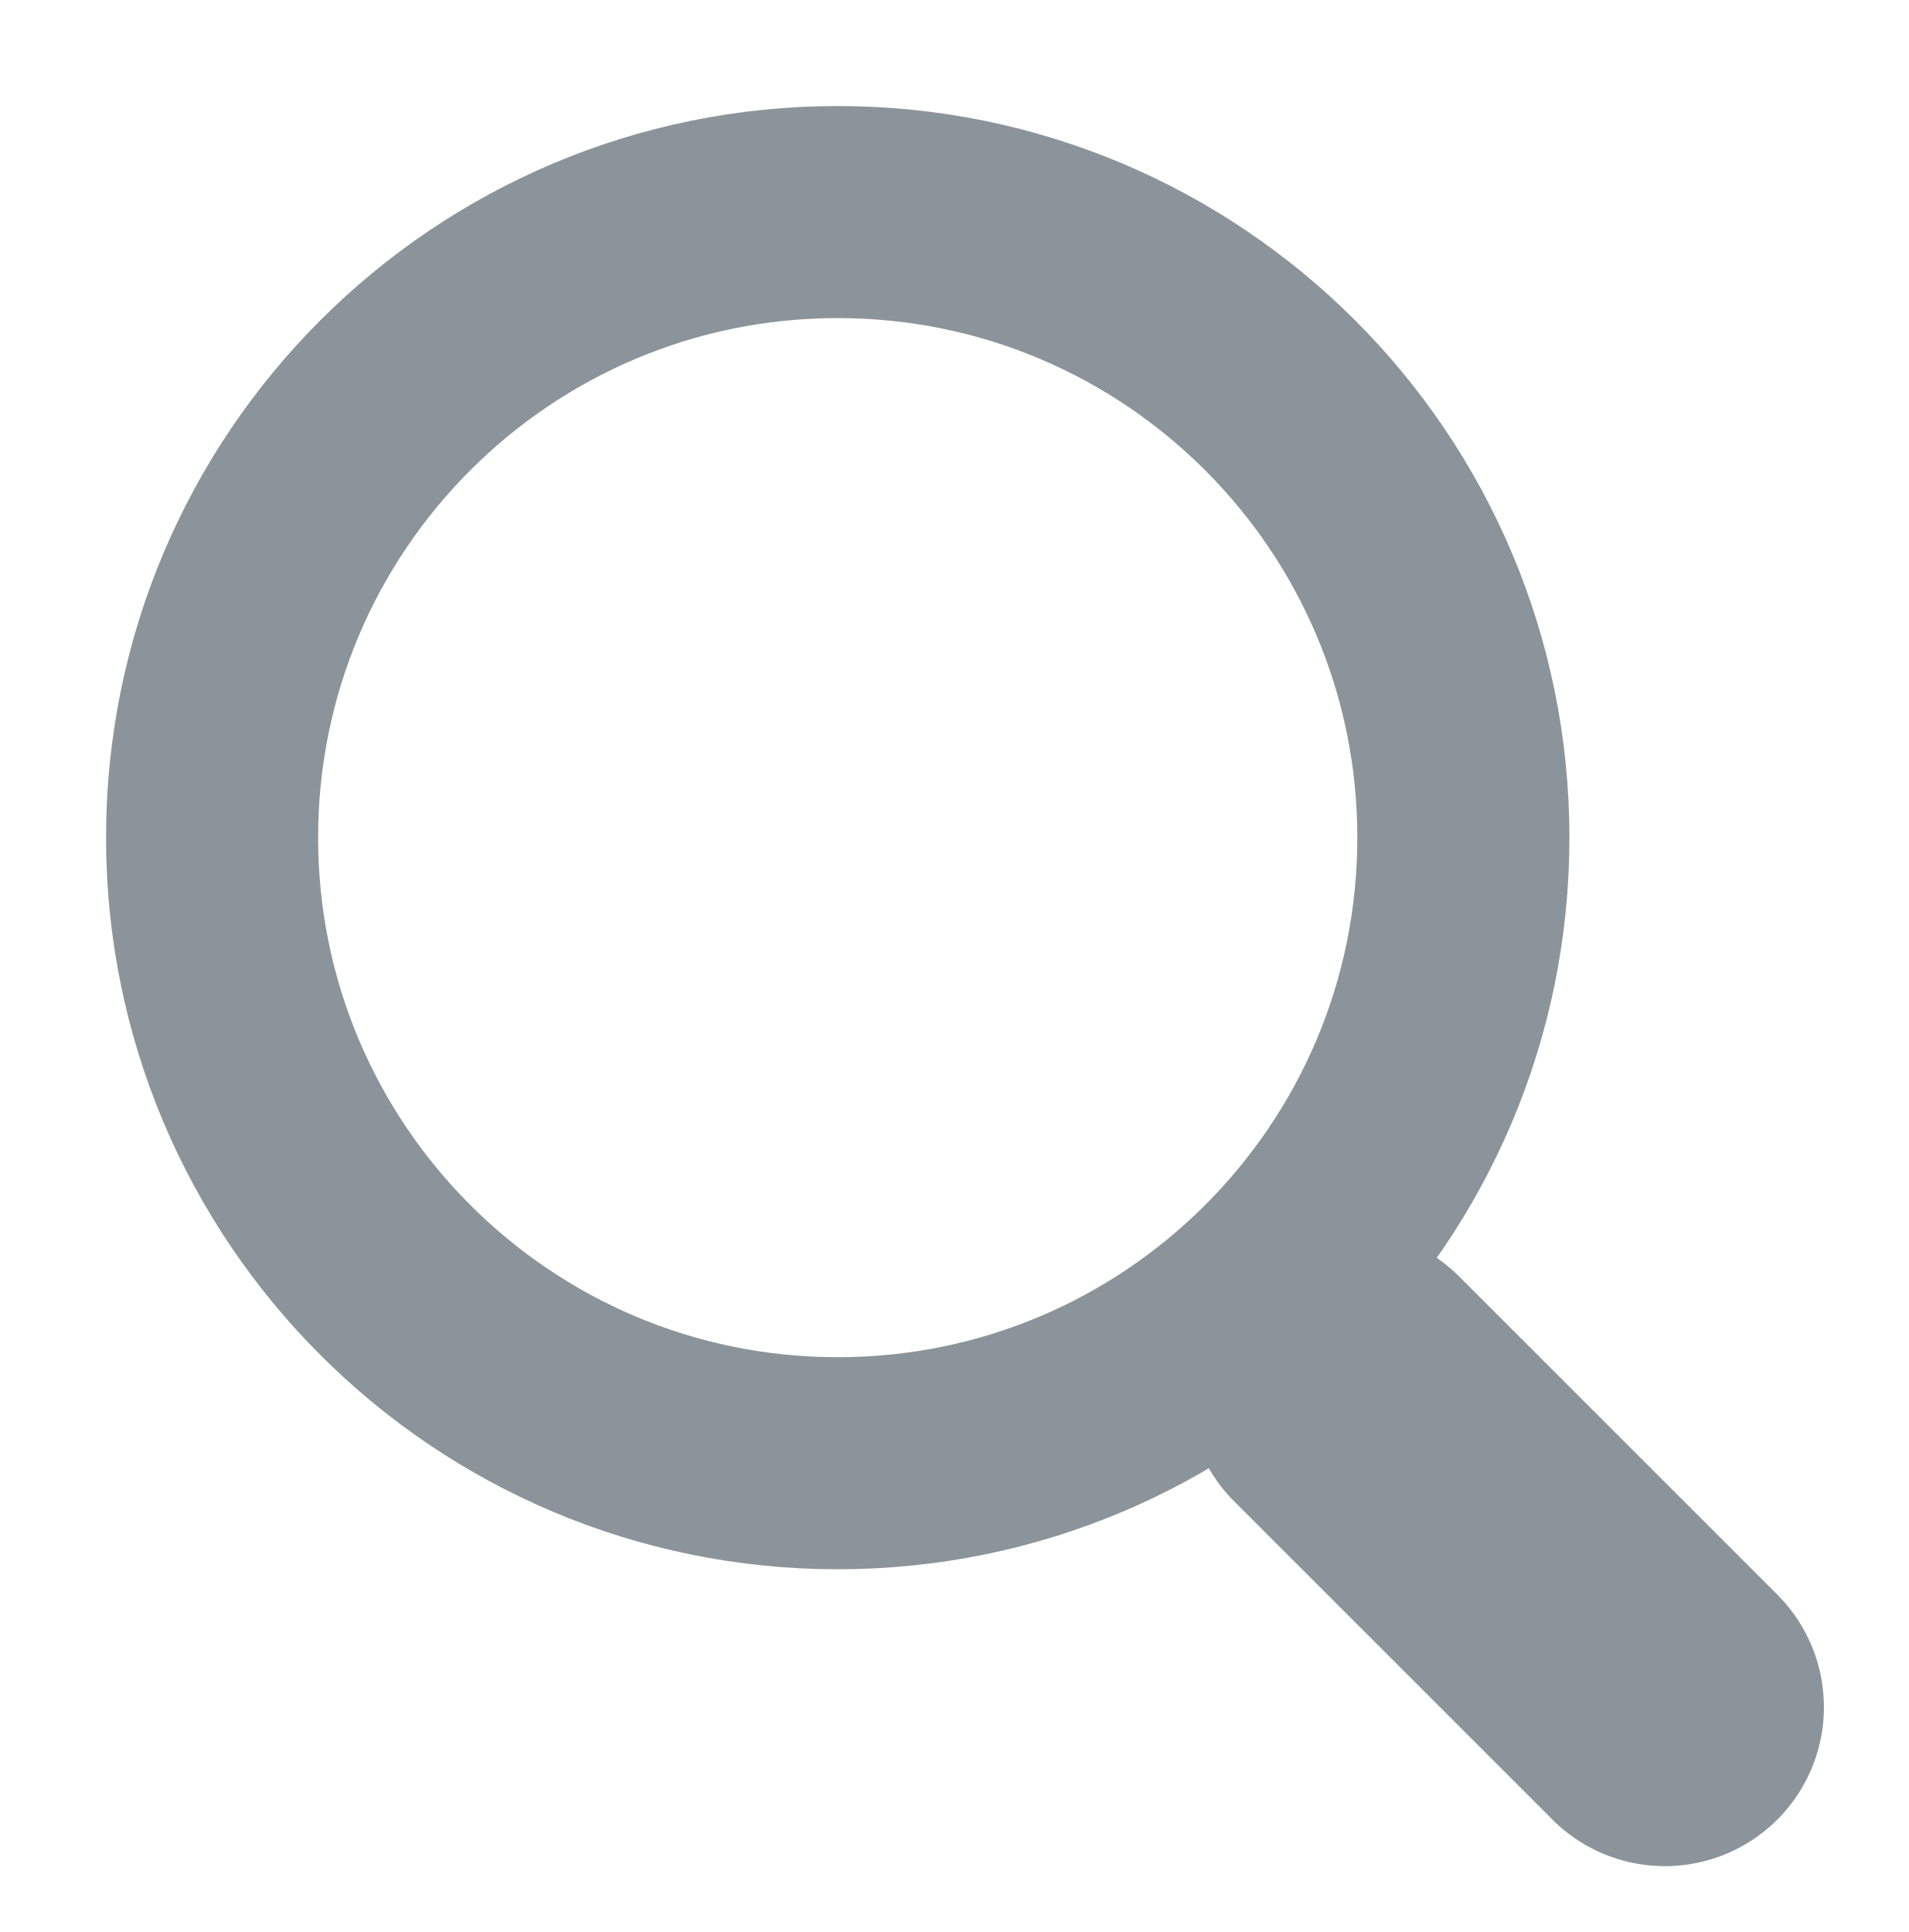
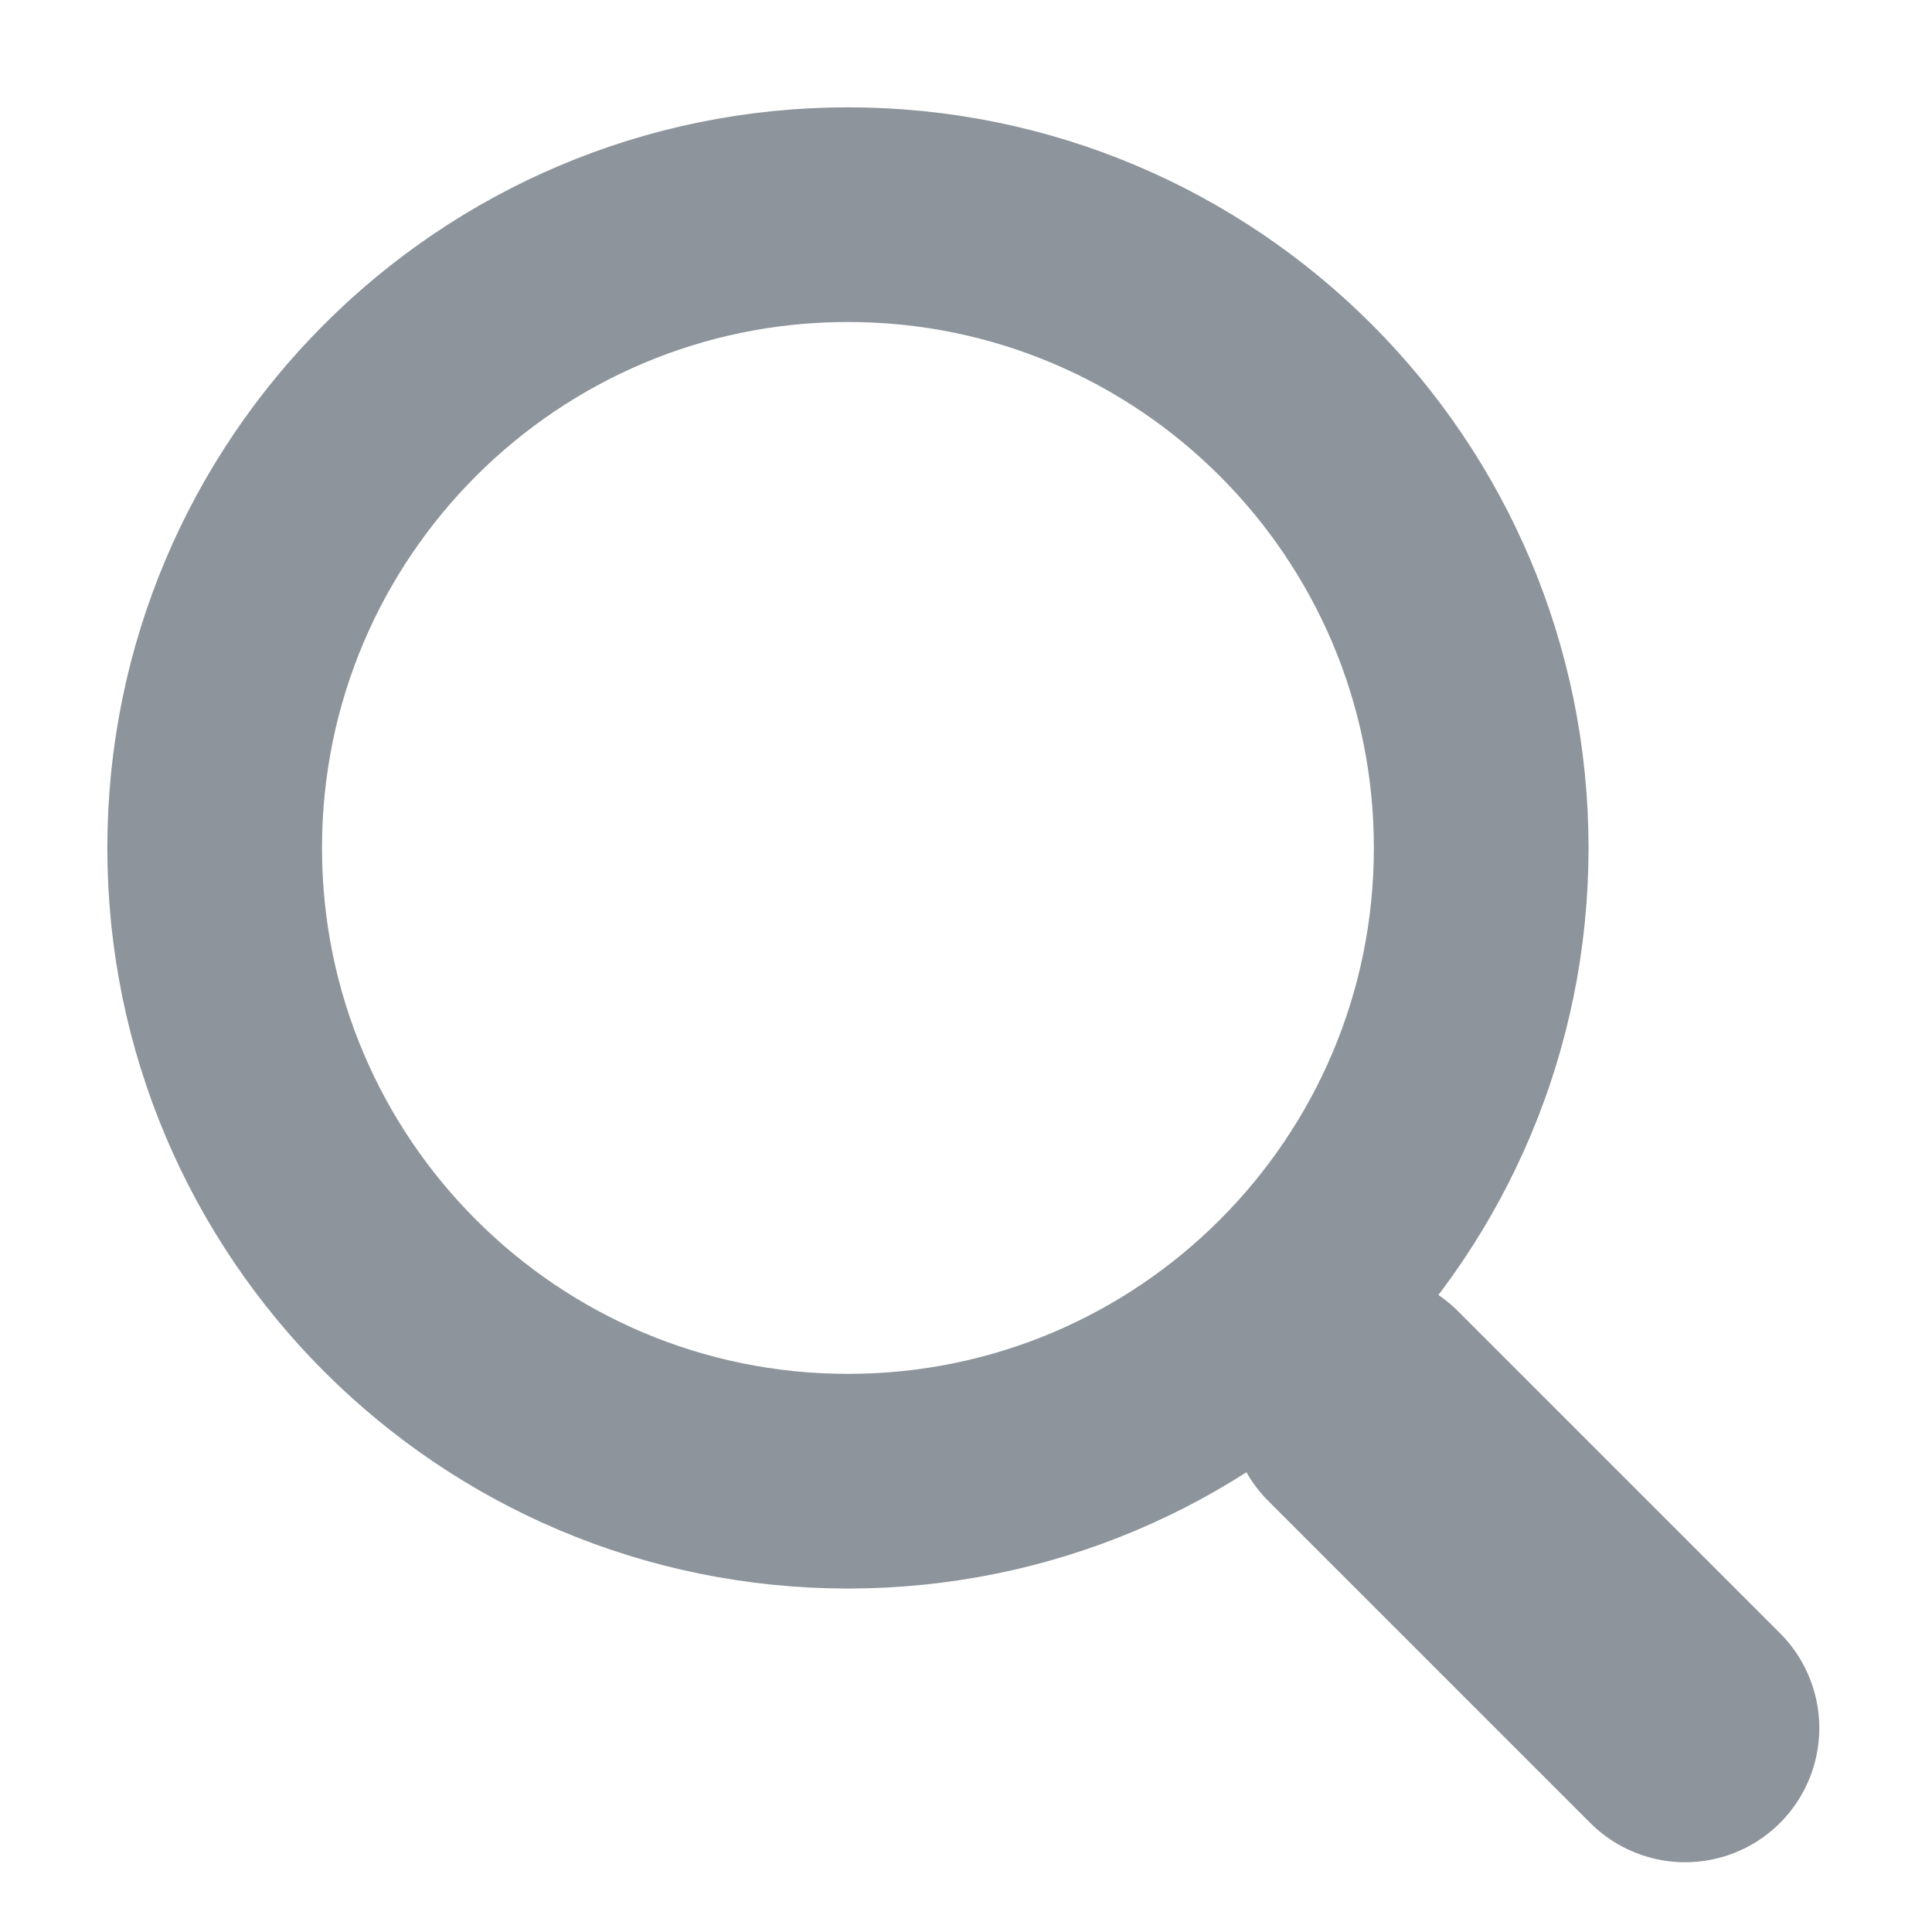
- <svg xmlns="http://www.w3.org/2000/svg" viewBox="0 0 18 18.221">
-   <defs>
-     <style>
-       .cls-1, .cls-3, .cls-4 {
-         fill: none;
-       }
- 
-       .cls-2 {
-         opacity: 0.7;
-       }
- 
-       .cls-3, .cls-4 {
-         stroke: #5b6670;
-         stroke-miterlimit: 10;
-       }
- 
-       .cls-3 {
-         stroke-width: 2px;
-       }
- 
-       .cls-4 {
-         stroke-linecap: round;
-         stroke-linejoin: round;
-         stroke-width: 3px;
-       }
-     </style>
-   </defs>
-   <g id="Symbol_322_4" data-name="Symbol 322 – 4" transform="translate(-2924 -1391)">
-     <rect id="Rectangle_2487" data-name="Rectangle 2487" class="cls-1" width="18" height="18" transform="translate(2924 1391)" />
-     <g id="Group_2996" data-name="Group 2996" class="cls-2" transform="translate(2925 1392)">
-       <circle id="Ellipse_242" data-name="Ellipse 242" class="cls-3" cx="5.9" cy="5.9" r="5.9" transform="translate(1 1)" />
-       <line id="Line_1496" data-name="Line 1496" class="cls-4" x2="3" y2="3" transform="translate(11.7 12.1)" />
+ <svg xmlns="http://www.w3.org/2000/svg" width="18" height="18" viewBox="0 0 18 18">
+   <g id="Symbol_269_9" data-name="Symbol 269 – 9" transform="translate(-2636 -645)">
+     <rect id="Rectangle_2487" data-name="Rectangle 2487" width="18" height="18" transform="translate(2636 645)" fill="none" />
+     <g id="Group_2996" data-name="Group 2996" transform="translate(2637 646)">
+       <circle id="Ellipse_242" data-name="Ellipse 242" cx="5.9" cy="5.9" r="5.9" transform="translate(1 1)" fill="none" stroke="#8d949b" stroke-miterlimit="10" stroke-width="2" />
+       <line id="Line_1496" data-name="Line 1496" x2="3" y2="3" transform="translate(11.7 12.1)" fill="none" stroke="#8d949b" stroke-linecap="round" stroke-linejoin="round" stroke-miterlimit="10" stroke-width="2.5" />
    </g>
  </g>
</svg>
